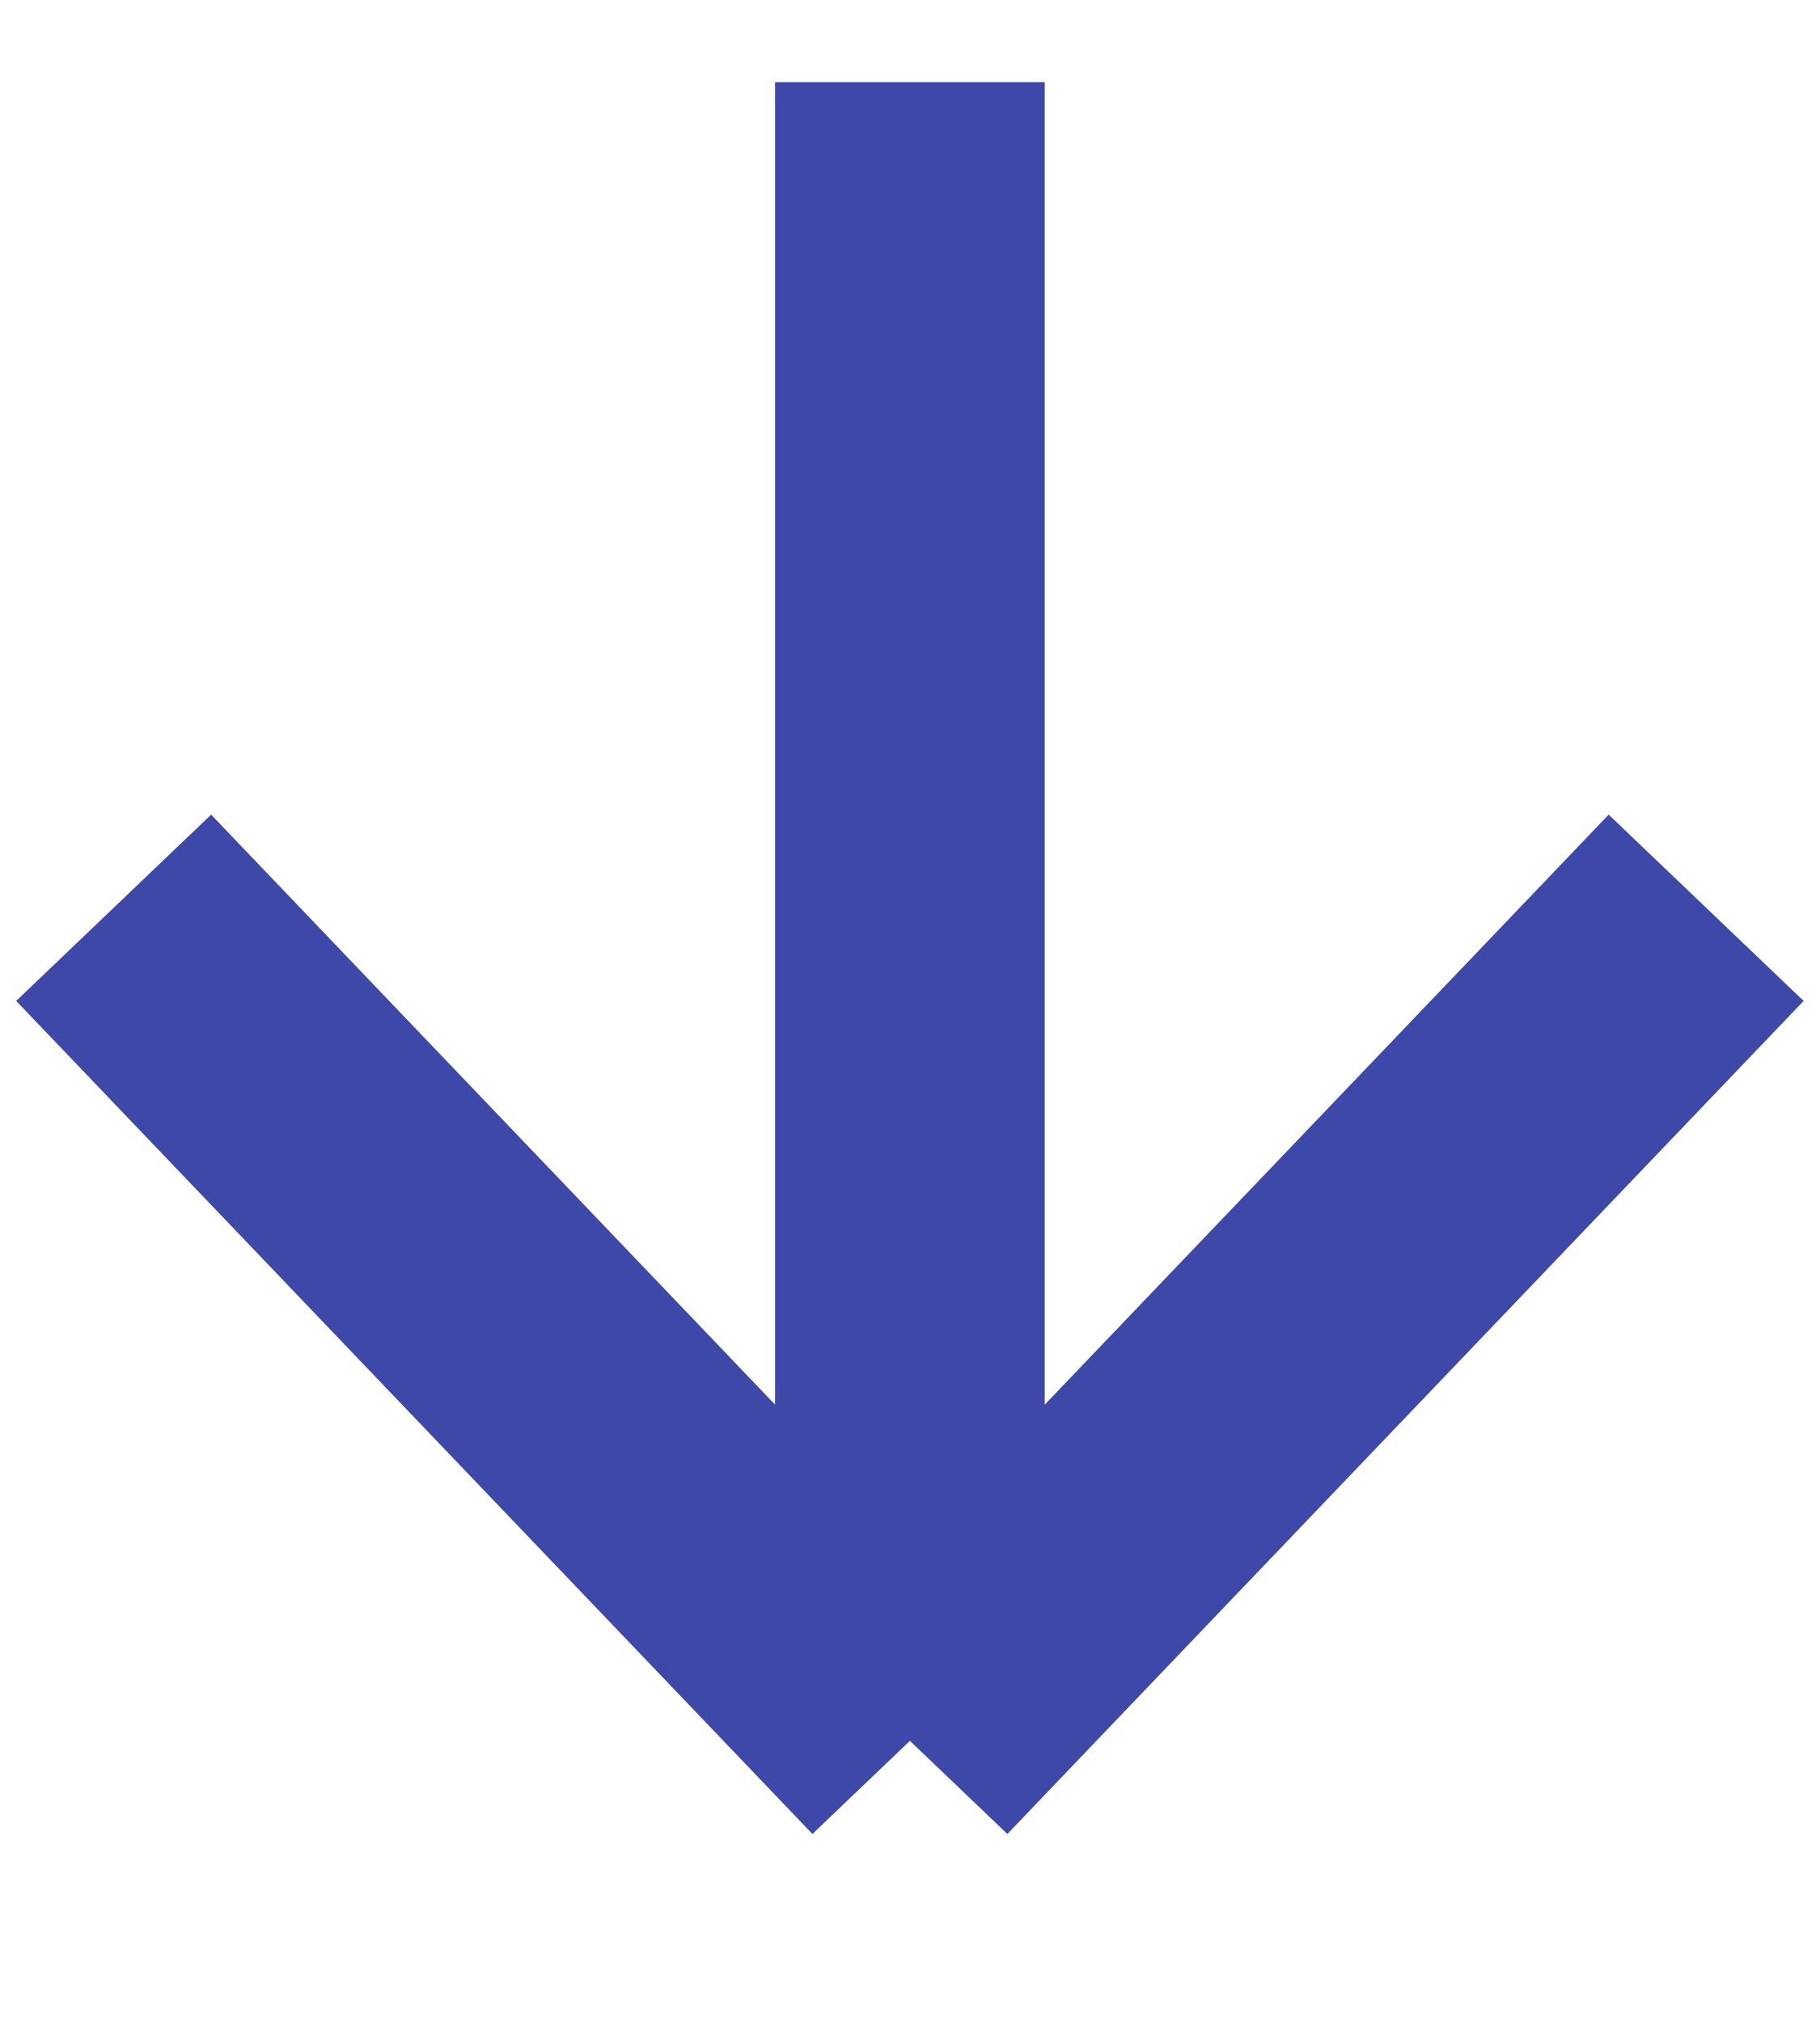
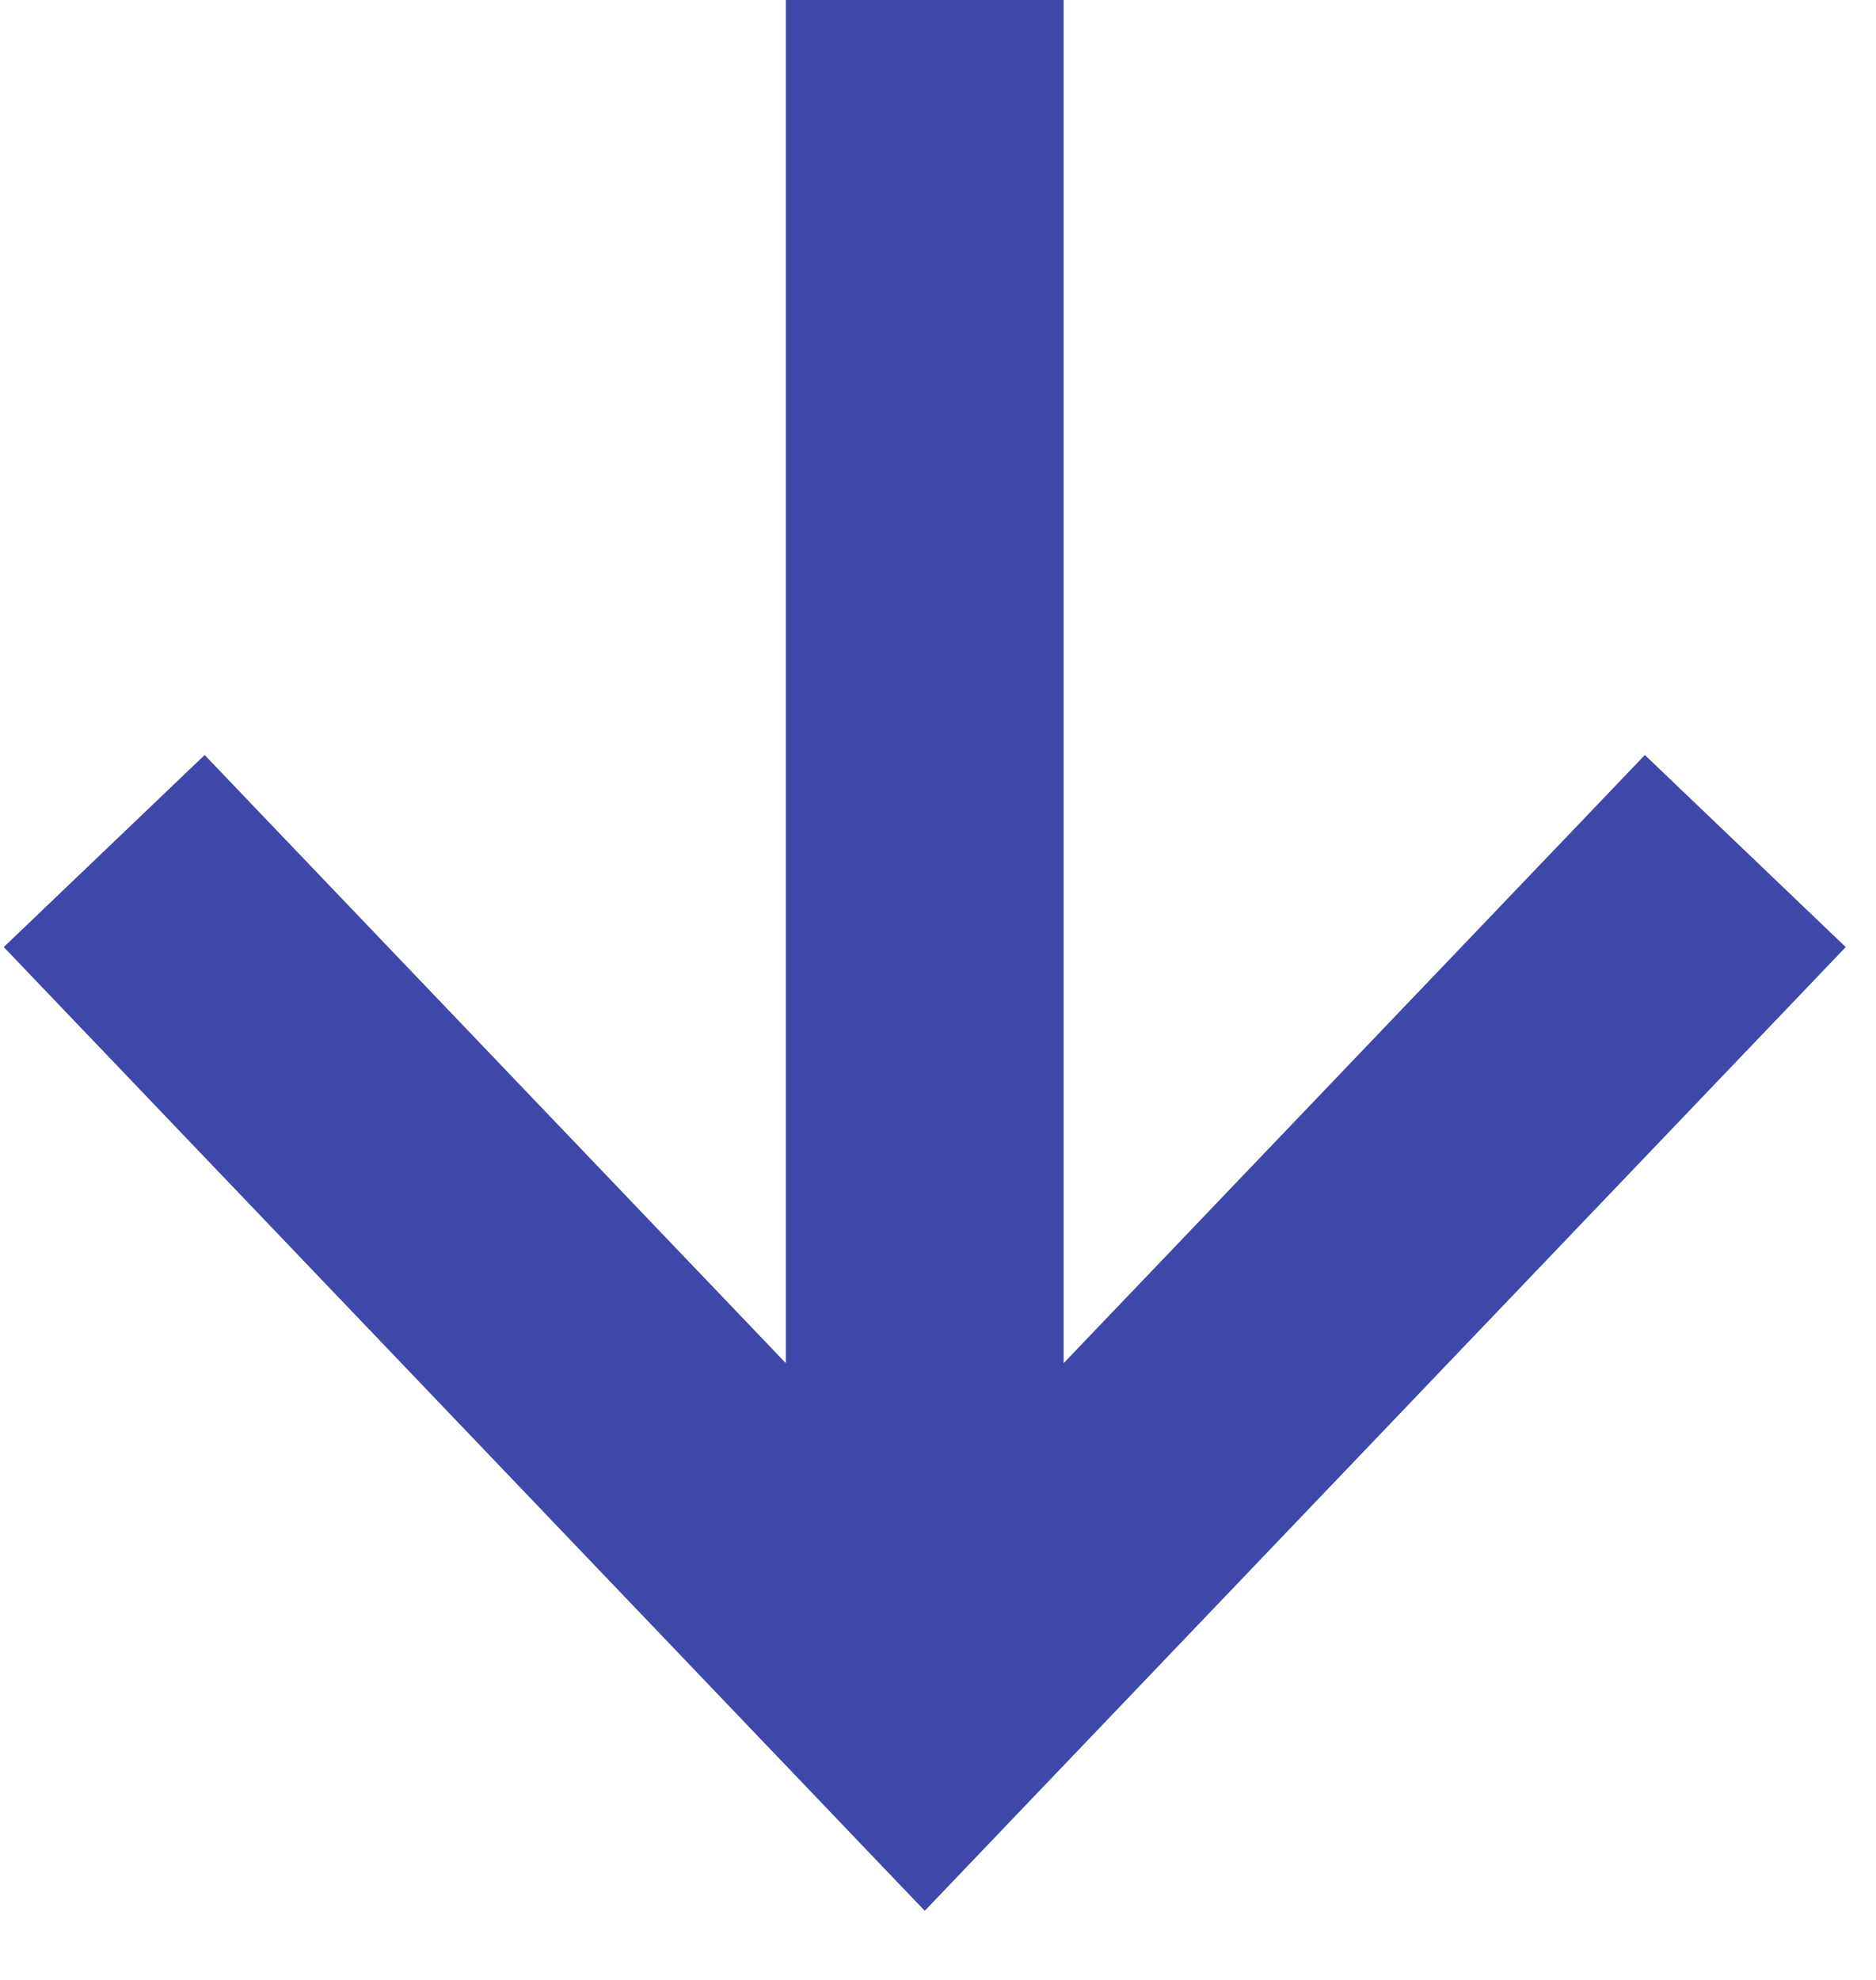
- <svg xmlns="http://www.w3.org/2000/svg" width="18" height="20" viewBox="0 0 18 20" fill="none">
-   <path d="M8.999 0.812L8.999 17.219M8.999 17.219L16.874 8.979M8.999 17.219L1.124 8.979" stroke="#3D48A9" stroke-width="2.667" />
+ <svg xmlns="http://www.w3.org/2000/svg" width="18" height="19" viewBox="0 0 18 19" fill="none">
+   <path fill-rule="evenodd" clip-rule="evenodd" d="M7.542 13.081V0H10.208V13.081L15.786 7.245L17.714 9.088L8.875 18.336L0.036 9.088L1.964 7.245L7.542 13.081Z" fill="#3D48A9" />
</svg>
